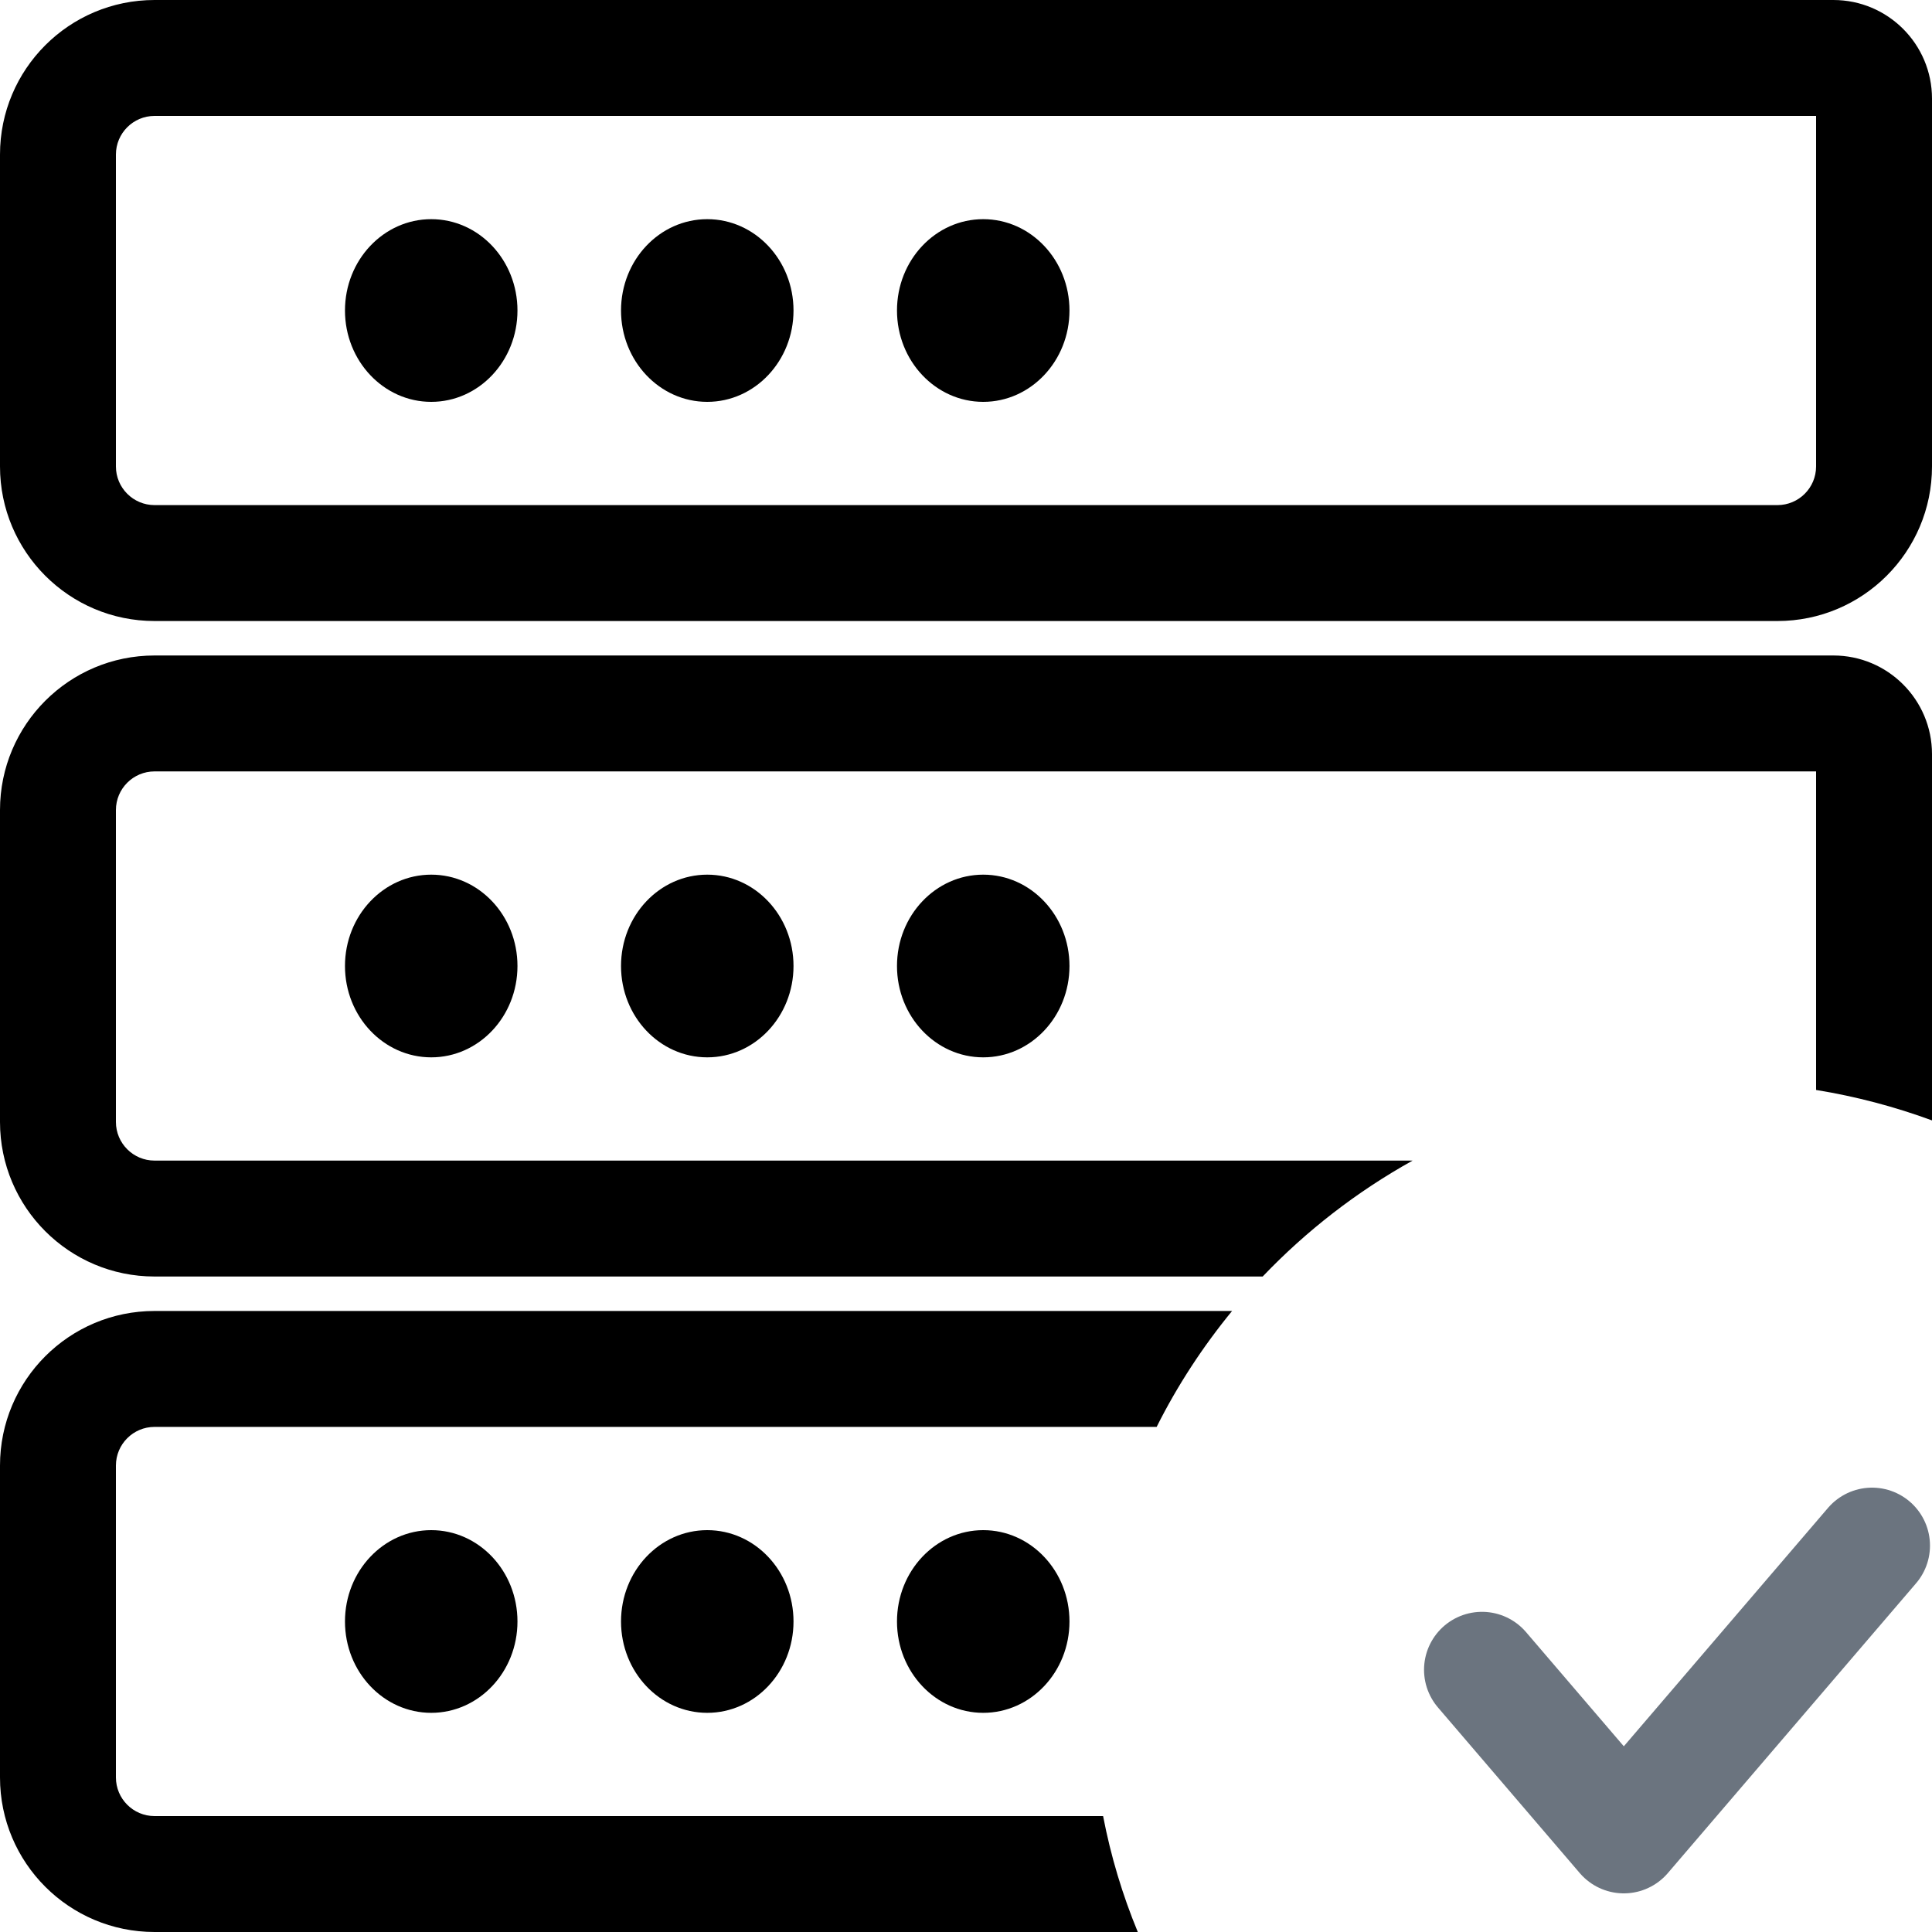
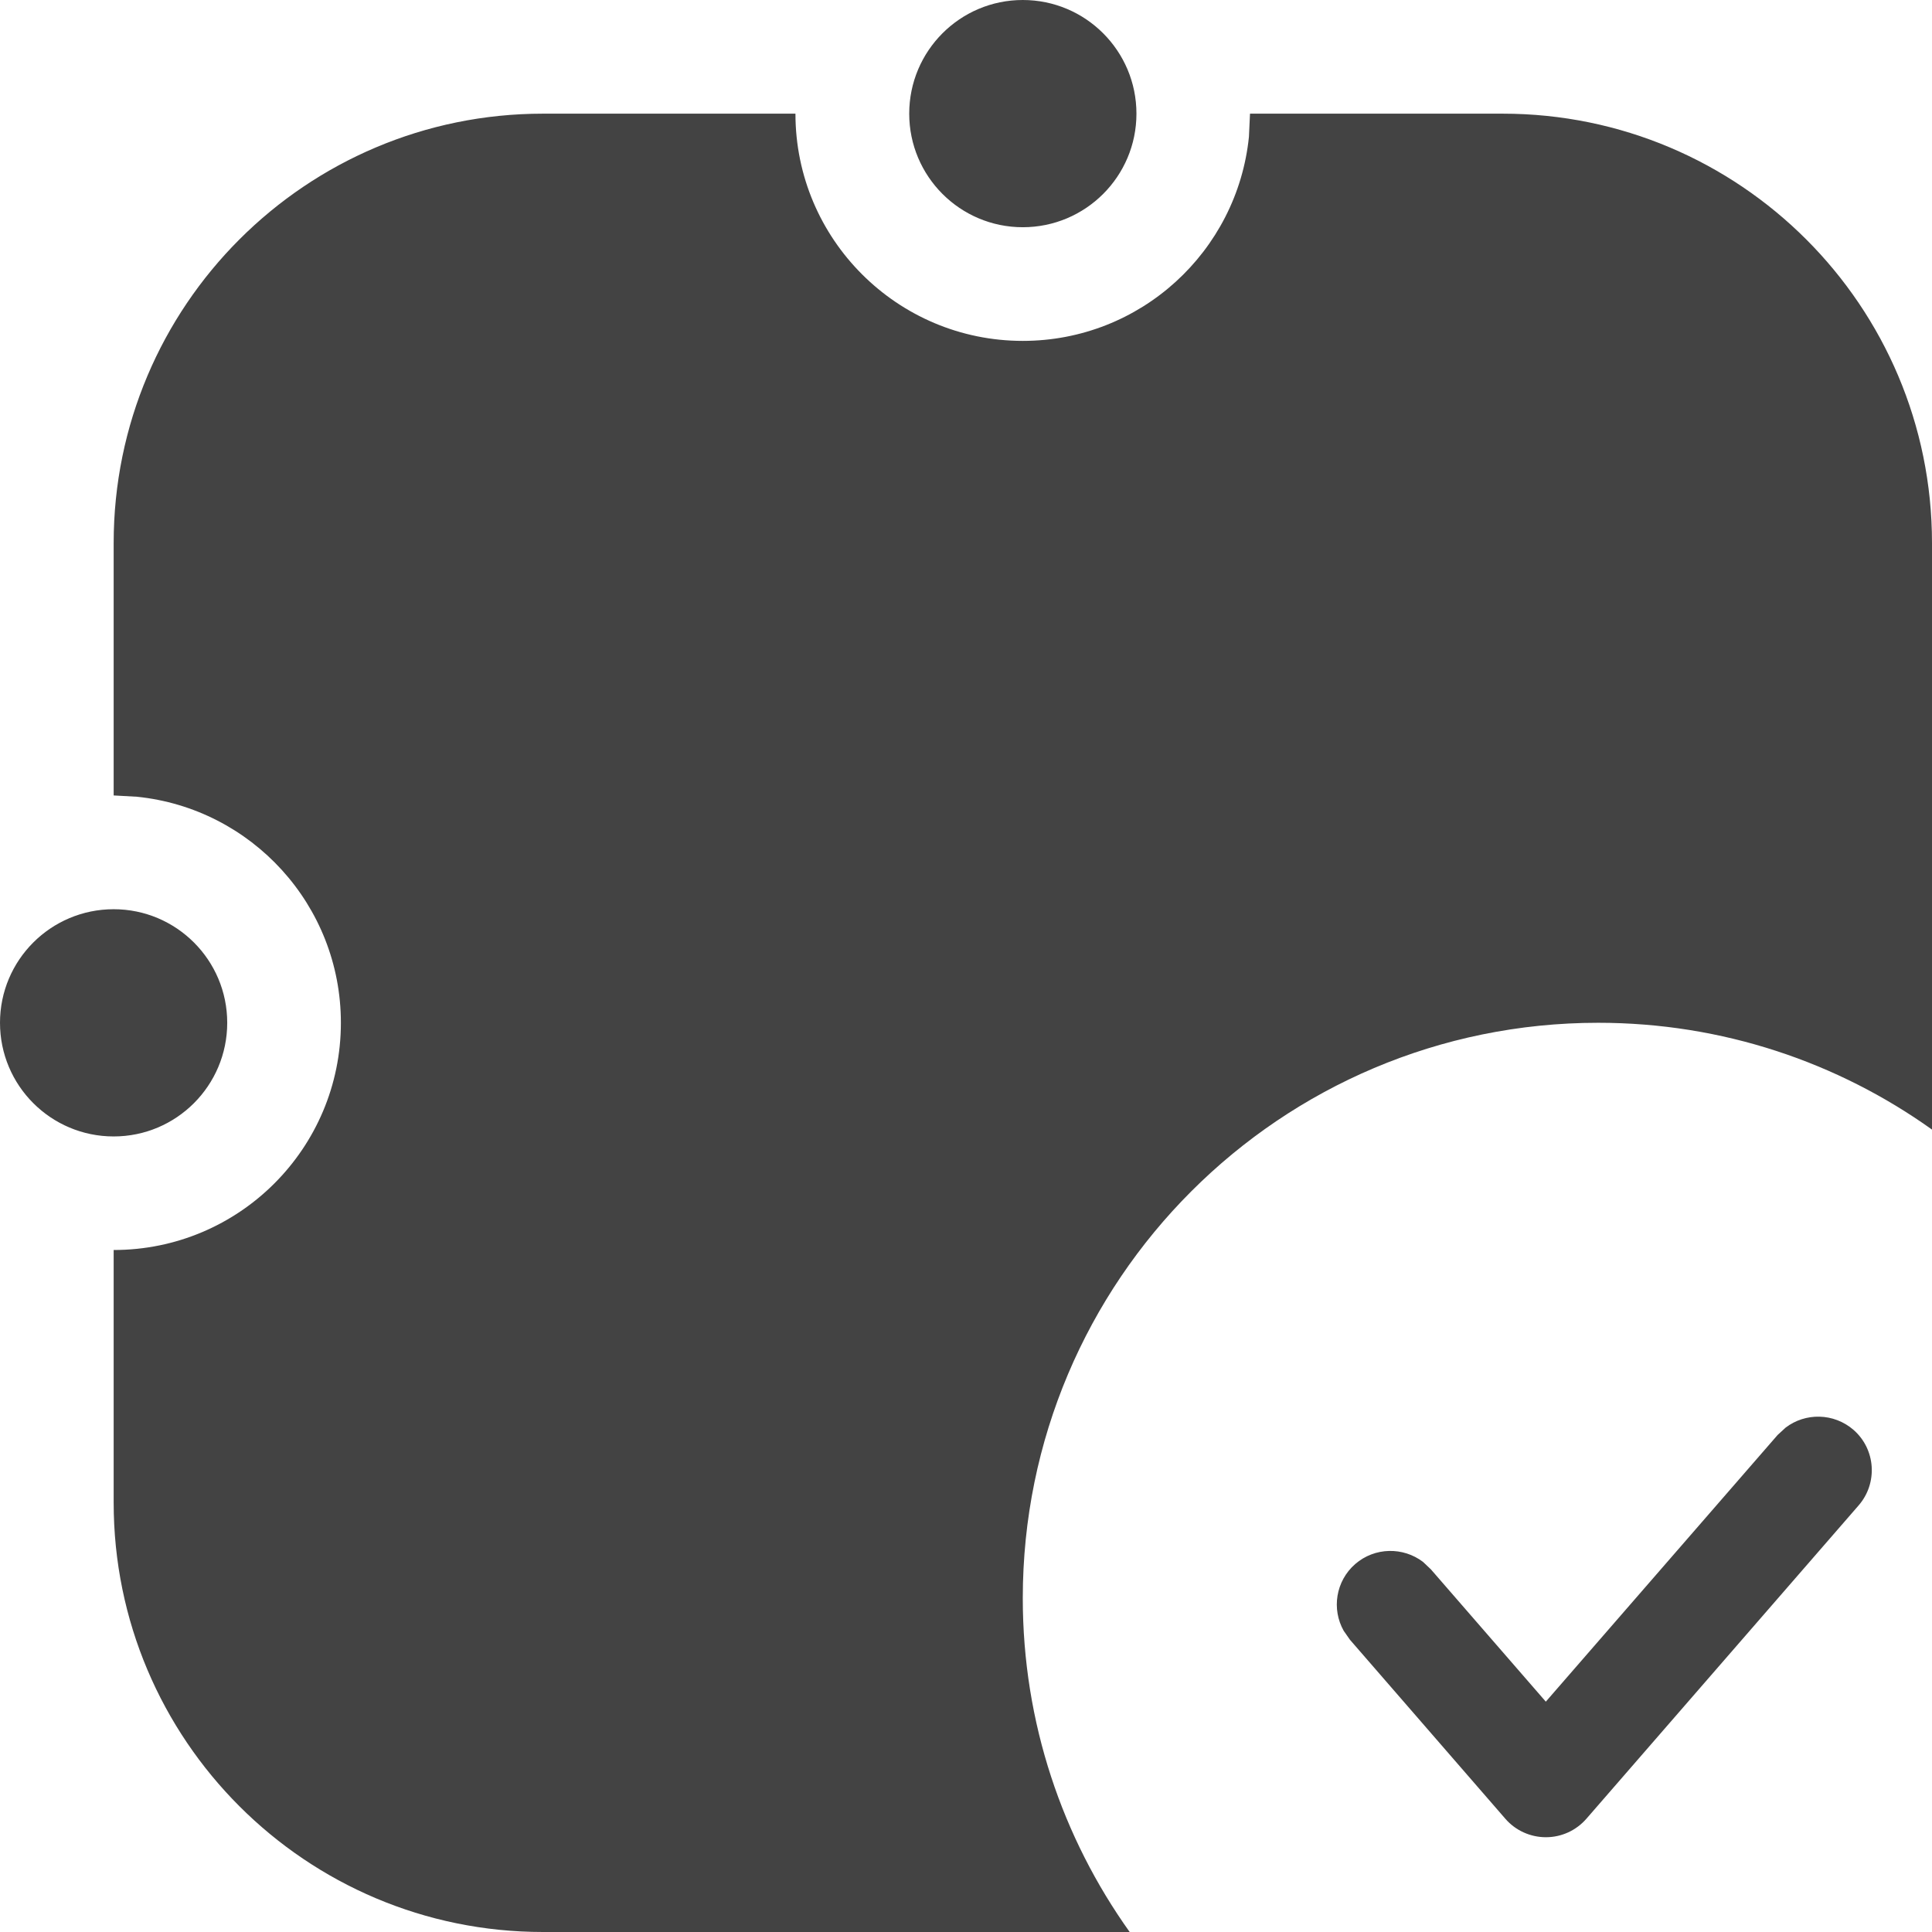
- <svg xmlns="http://www.w3.org/2000/svg" width="25" height="25" viewBox="0 0 25 25" fill="none">
-   <path fill-rule="evenodd" clip-rule="evenodd" d="M23.5 1.5H2C1.724 1.5 1.5 1.724 1.5 2V6.036C1.5 6.312 1.724 6.536 2 6.536H23C23.276 6.536 23.5 6.312 23.5 6.036V4.68V1.5ZM2 0H23.724C24.428 0 25 0.571 25 1.276V4.68V6.036C25 7.14 24.104 8.036 23 8.036H2C0.895 8.036 -0 7.14 -0 6.036V2C-0 0.895 0.895 0 2 0ZM6.696 4.018C6.696 4.67 6.197 5.2 5.58 5.2C4.964 5.2 4.464 4.67 4.464 4.018C4.464 3.365 4.964 2.836 5.58 2.836C6.197 2.836 6.696 3.365 6.696 4.018ZM9.152 5.2C9.768 5.2 10.268 4.67 10.268 4.018C10.268 3.365 9.768 2.836 9.152 2.836C8.535 2.836 8.036 3.365 8.036 4.018C8.036 4.67 8.535 5.2 9.152 5.2ZM13.839 4.018C13.839 4.67 13.339 5.2 12.723 5.2C12.107 5.2 11.607 4.67 11.607 4.018C11.607 3.365 12.107 2.836 12.723 2.836C13.339 2.836 13.839 3.365 13.839 4.018ZM2 9.982H23.5V13.162V14.104C24.017 14.188 24.519 14.321 25 14.498V13.162V9.758C25 9.054 24.428 8.482 23.724 8.482H2C0.895 8.482 -0 9.378 -0 10.482V14.518C-0 15.622 0.895 16.518 2 16.518H16.339C16.904 15.926 17.558 15.419 18.279 15.018H2C1.724 15.018 1.5 14.794 1.5 14.518V10.482C1.5 10.206 1.724 9.982 2 9.982ZM15.943 16.964H2C0.895 16.964 -0 17.86 -0 18.964V23C-0 24.105 0.895 25 2 25H14.723C14.525 24.521 14.374 24.02 14.274 23.5H2C1.724 23.5 1.5 23.276 1.5 23V18.964C1.5 18.688 1.724 18.464 2 18.464H14.967C15.236 17.927 15.565 17.425 15.943 16.964ZM6.696 12.5C6.696 13.153 6.197 13.682 5.58 13.682C4.964 13.682 4.464 13.153 4.464 12.5C4.464 11.847 4.964 11.318 5.58 11.318C6.197 11.318 6.696 11.847 6.696 12.5ZM9.152 13.682C9.768 13.682 10.268 13.153 10.268 12.5C10.268 11.847 9.768 11.318 9.152 11.318C8.535 11.318 8.036 11.847 8.036 12.5C8.036 13.153 8.535 13.682 9.152 13.682ZM13.839 12.5C13.839 13.153 13.339 13.682 12.723 13.682C12.107 13.682 11.607 13.153 11.607 12.5C11.607 11.847 12.107 11.318 12.723 11.318C13.339 11.318 13.839 11.847 13.839 12.5ZM6.696 20.982C6.696 21.635 6.197 22.164 5.58 22.164C4.964 22.164 4.464 21.635 4.464 20.982C4.464 20.329 4.964 19.8 5.58 19.8C6.197 19.8 6.696 20.329 6.696 20.982ZM9.152 22.164C9.768 22.164 10.268 21.635 10.268 20.982C10.268 20.329 9.768 19.8 9.152 19.8C8.535 19.8 8.036 20.329 8.036 20.982C8.036 21.635 8.535 22.164 9.152 22.164ZM13.839 20.982C13.839 21.635 13.339 22.164 12.723 22.164C12.107 22.164 11.607 21.635 11.607 20.982C11.607 20.329 12.107 19.8 12.723 19.8C13.339 19.8 13.839 20.329 13.839 20.982Z" fill="#000" />
-   <path d="M19.177 21.607L21.012 23.75L24.224 20" stroke="#6B747F" stroke-width="1.5" stroke-linecap="round" stroke-linejoin="round" />
+ <svg xmlns="http://www.w3.org/2000/svg" width="18" height="18" viewBox="0 0 18 18" fill="none">
+   <path d="M7.411 1.059C7.411 2.228 8.36 3.176 9.529 3.176C10.626 3.176 11.527 2.343 11.636 1.275L11.646 1.059H14C16.209 1.059 18 2.85 18 5.059V10.524C17.123 9.898 16.049 9.529 14.89 9.529C11.929 9.529 9.529 11.929 9.529 14.89C9.529 16.05 9.899 17.123 10.525 18H5.059C2.85 18 1.059 16.209 1.059 14V11.646C2.228 11.646 3.176 10.699 3.176 9.529C3.176 8.433 2.343 7.531 1.275 7.423L1.059 7.411V5.059C1.059 2.85 2.85 1.059 5.059 1.059H7.411ZM16.636 13.301C16.82 13.16 17.085 13.163 17.268 13.321C17.476 13.502 17.497 13.818 17.316 14.026L14.78 16.945C14.685 17.054 14.548 17.117 14.403 17.117C14.259 17.117 14.12 17.055 14.025 16.945L12.577 15.277L12.519 15.194C12.405 14.992 12.444 14.731 12.626 14.572C12.808 14.414 13.073 14.411 13.258 14.552L13.331 14.621L14.402 15.854L16.561 13.37L16.636 13.301ZM1.059 8.471C1.643 8.471 2.117 8.945 2.117 9.529C2.117 10.114 1.643 10.588 1.059 10.588C0.474 10.588 1.59753e-05 10.114 0 9.529C0 8.945 0.474 8.471 1.059 8.471ZM9.529 0C10.114 1.59752e-05 10.588 0.474 10.588 1.059C10.588 1.643 10.114 2.117 9.529 2.117C8.945 2.117 8.471 1.643 8.471 1.059C8.471 0.474 8.945 0 9.529 0Z" fill="#434343" />
</svg>
